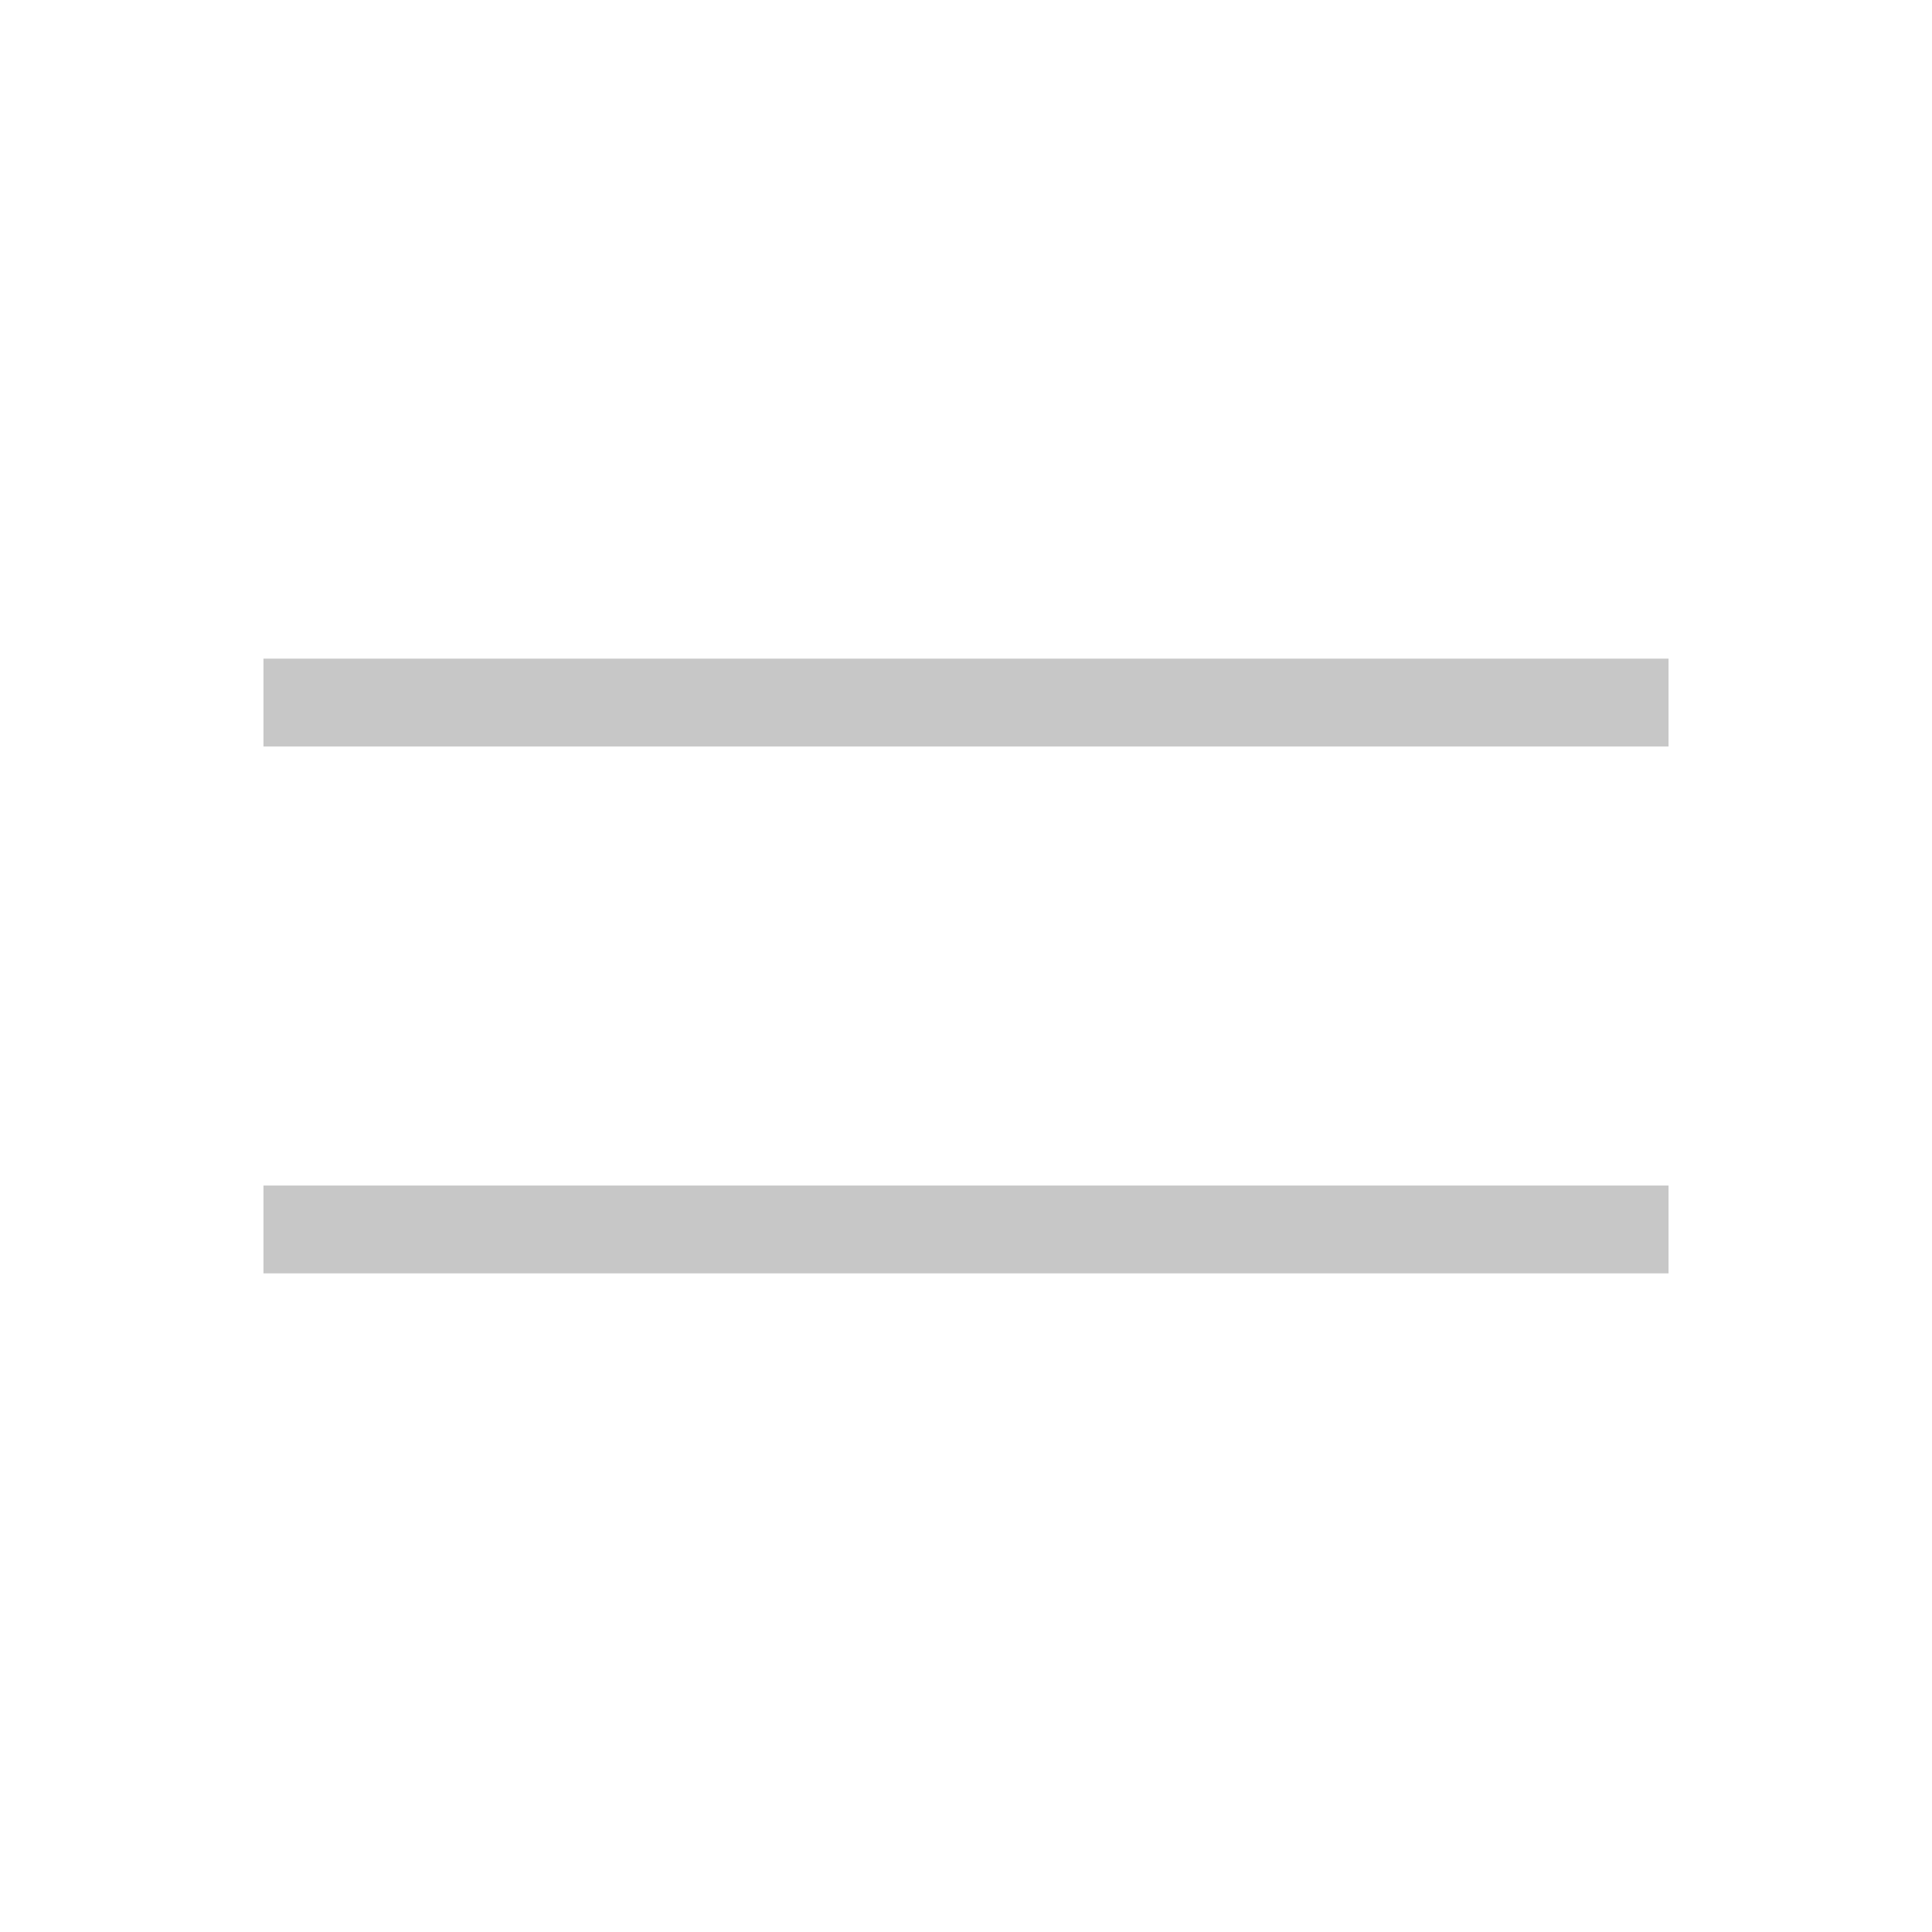
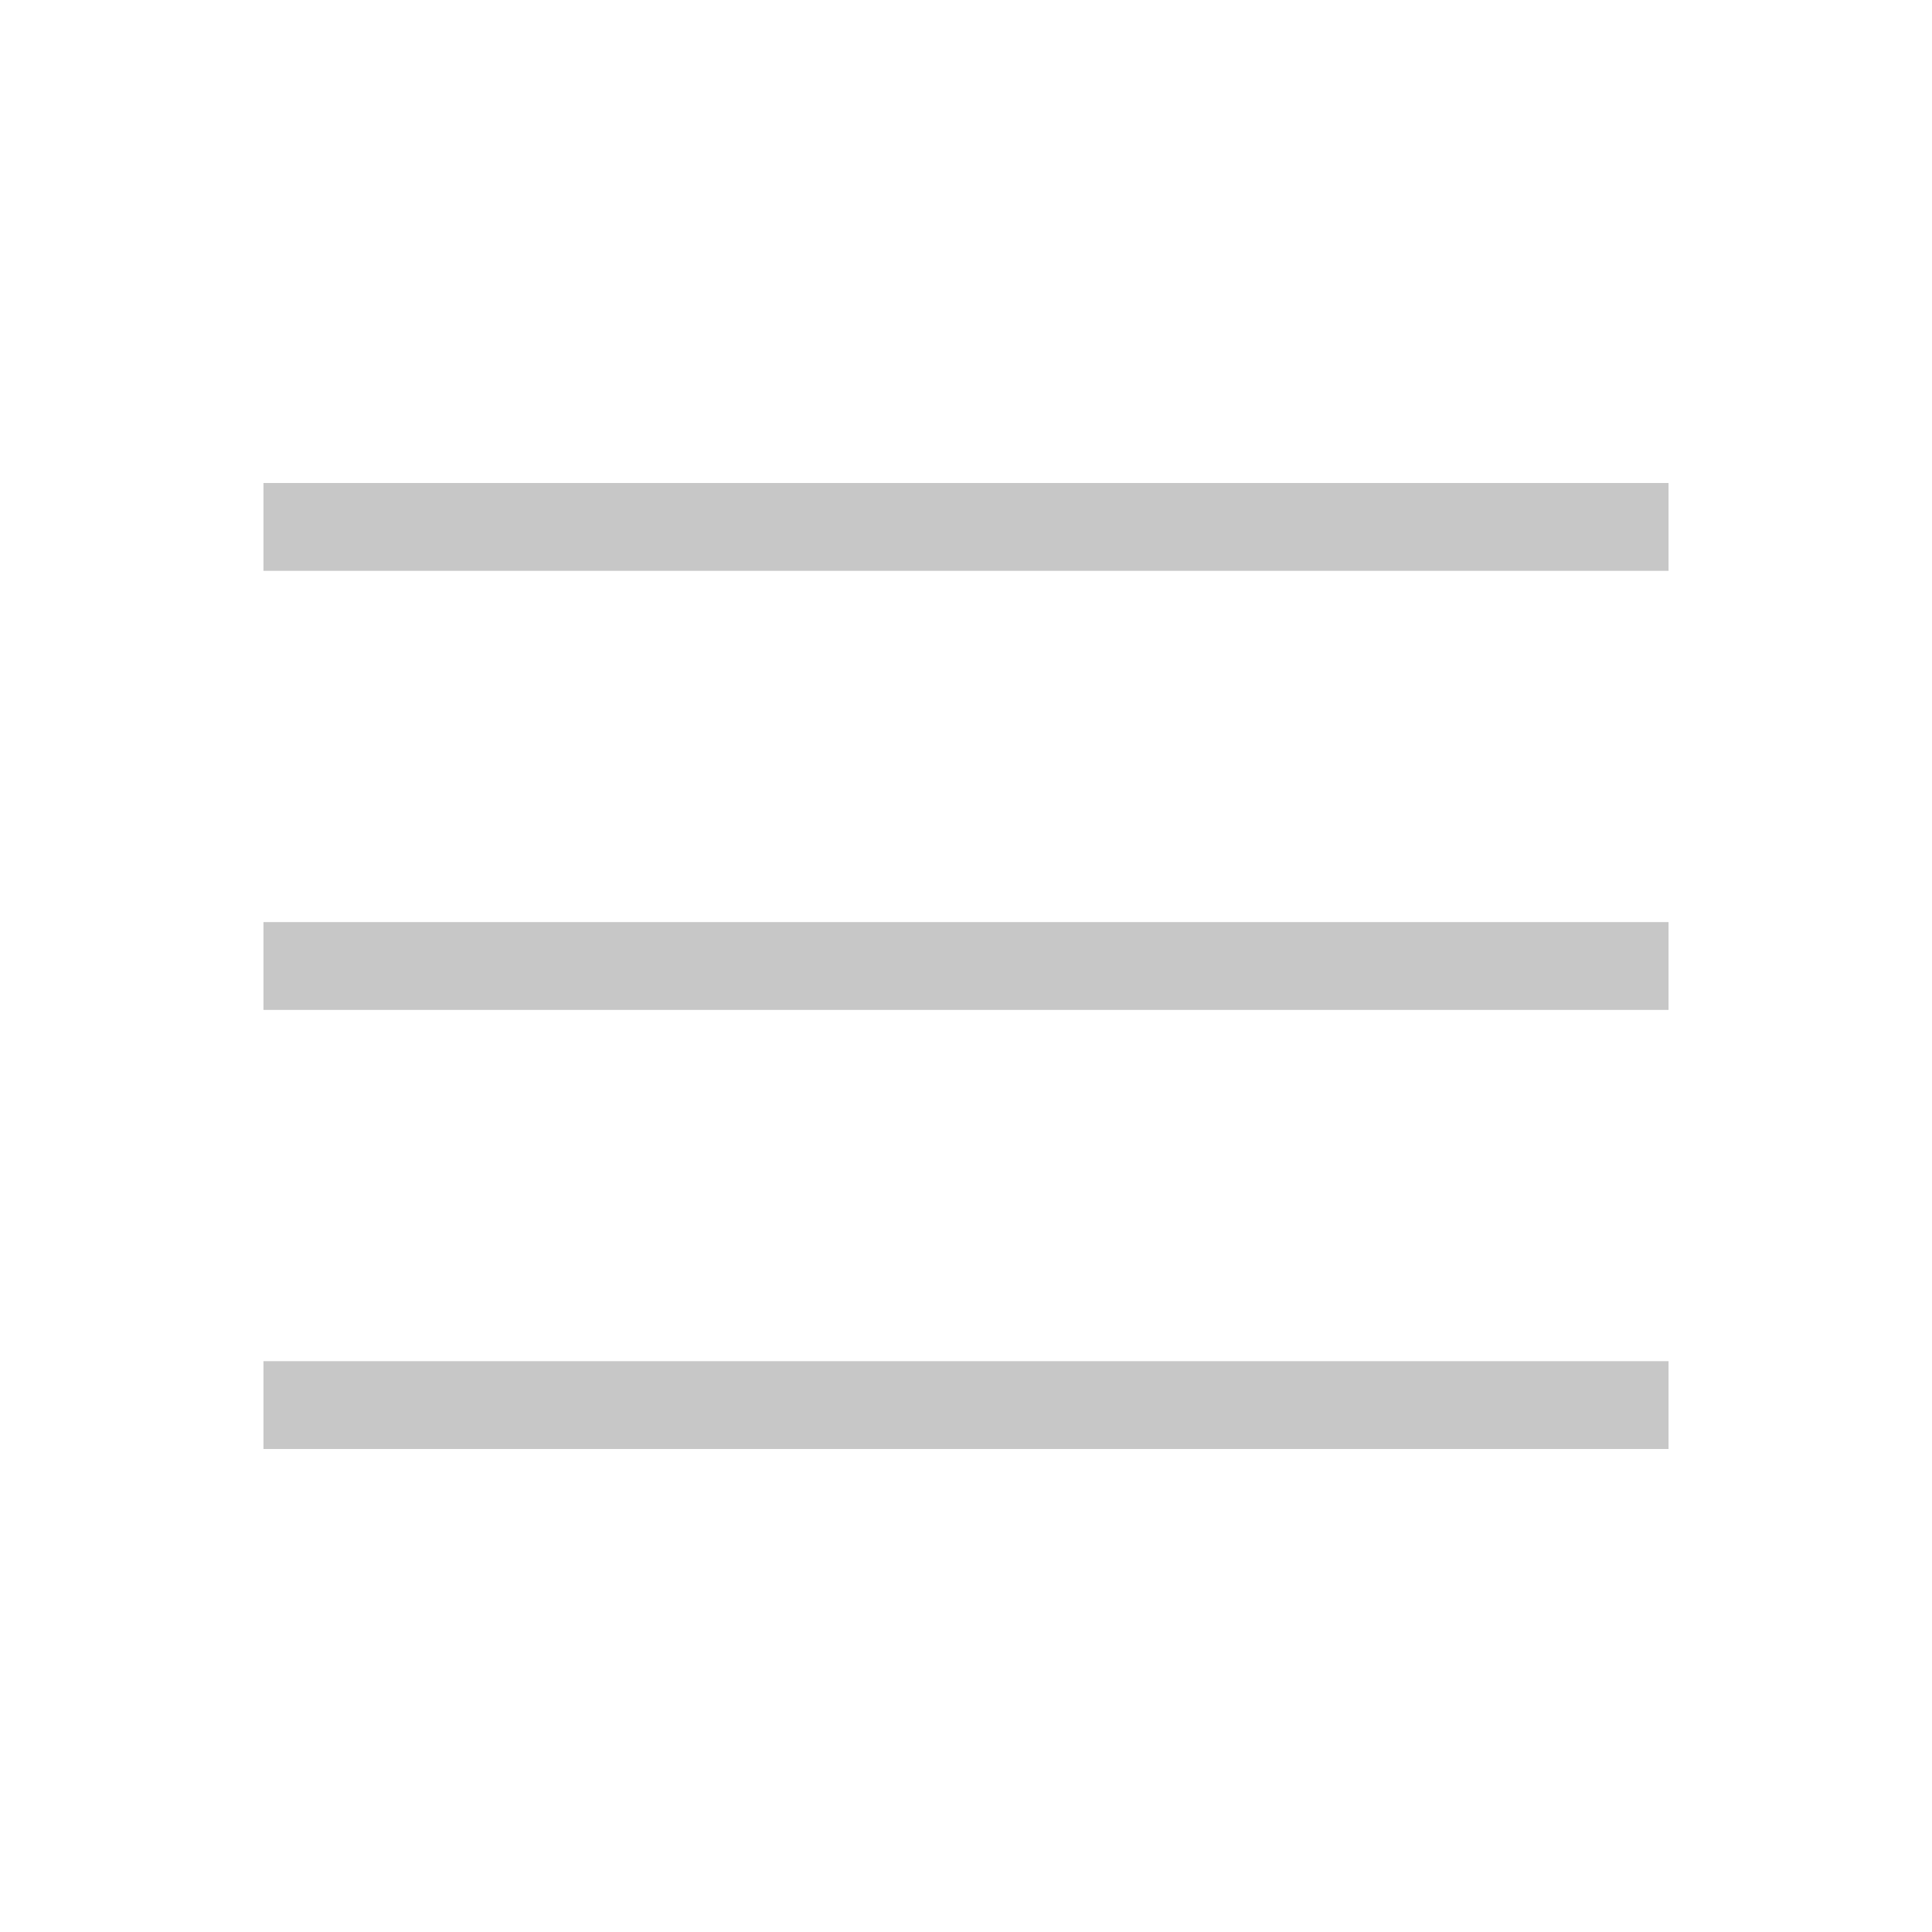
<svg xmlns="http://www.w3.org/2000/svg" width="44" height="44" viewBox="0 0 44 44" fill="none">
-   <path d="M6 16H38" stroke="#C7C7C7" stroke-width="2" />
-   <path d="M6 28H38" stroke="#C7C7C7" stroke-width="2" />
+   <path d="M6 12H38" stroke="#C7C7C7" stroke-width="2" />
+   <path d="M6 22H38" stroke="#C7C7C7" stroke-width="2" />
+   <path d="M6 32H38" stroke="#C7C7C7" stroke-width="2" />
</svg>
